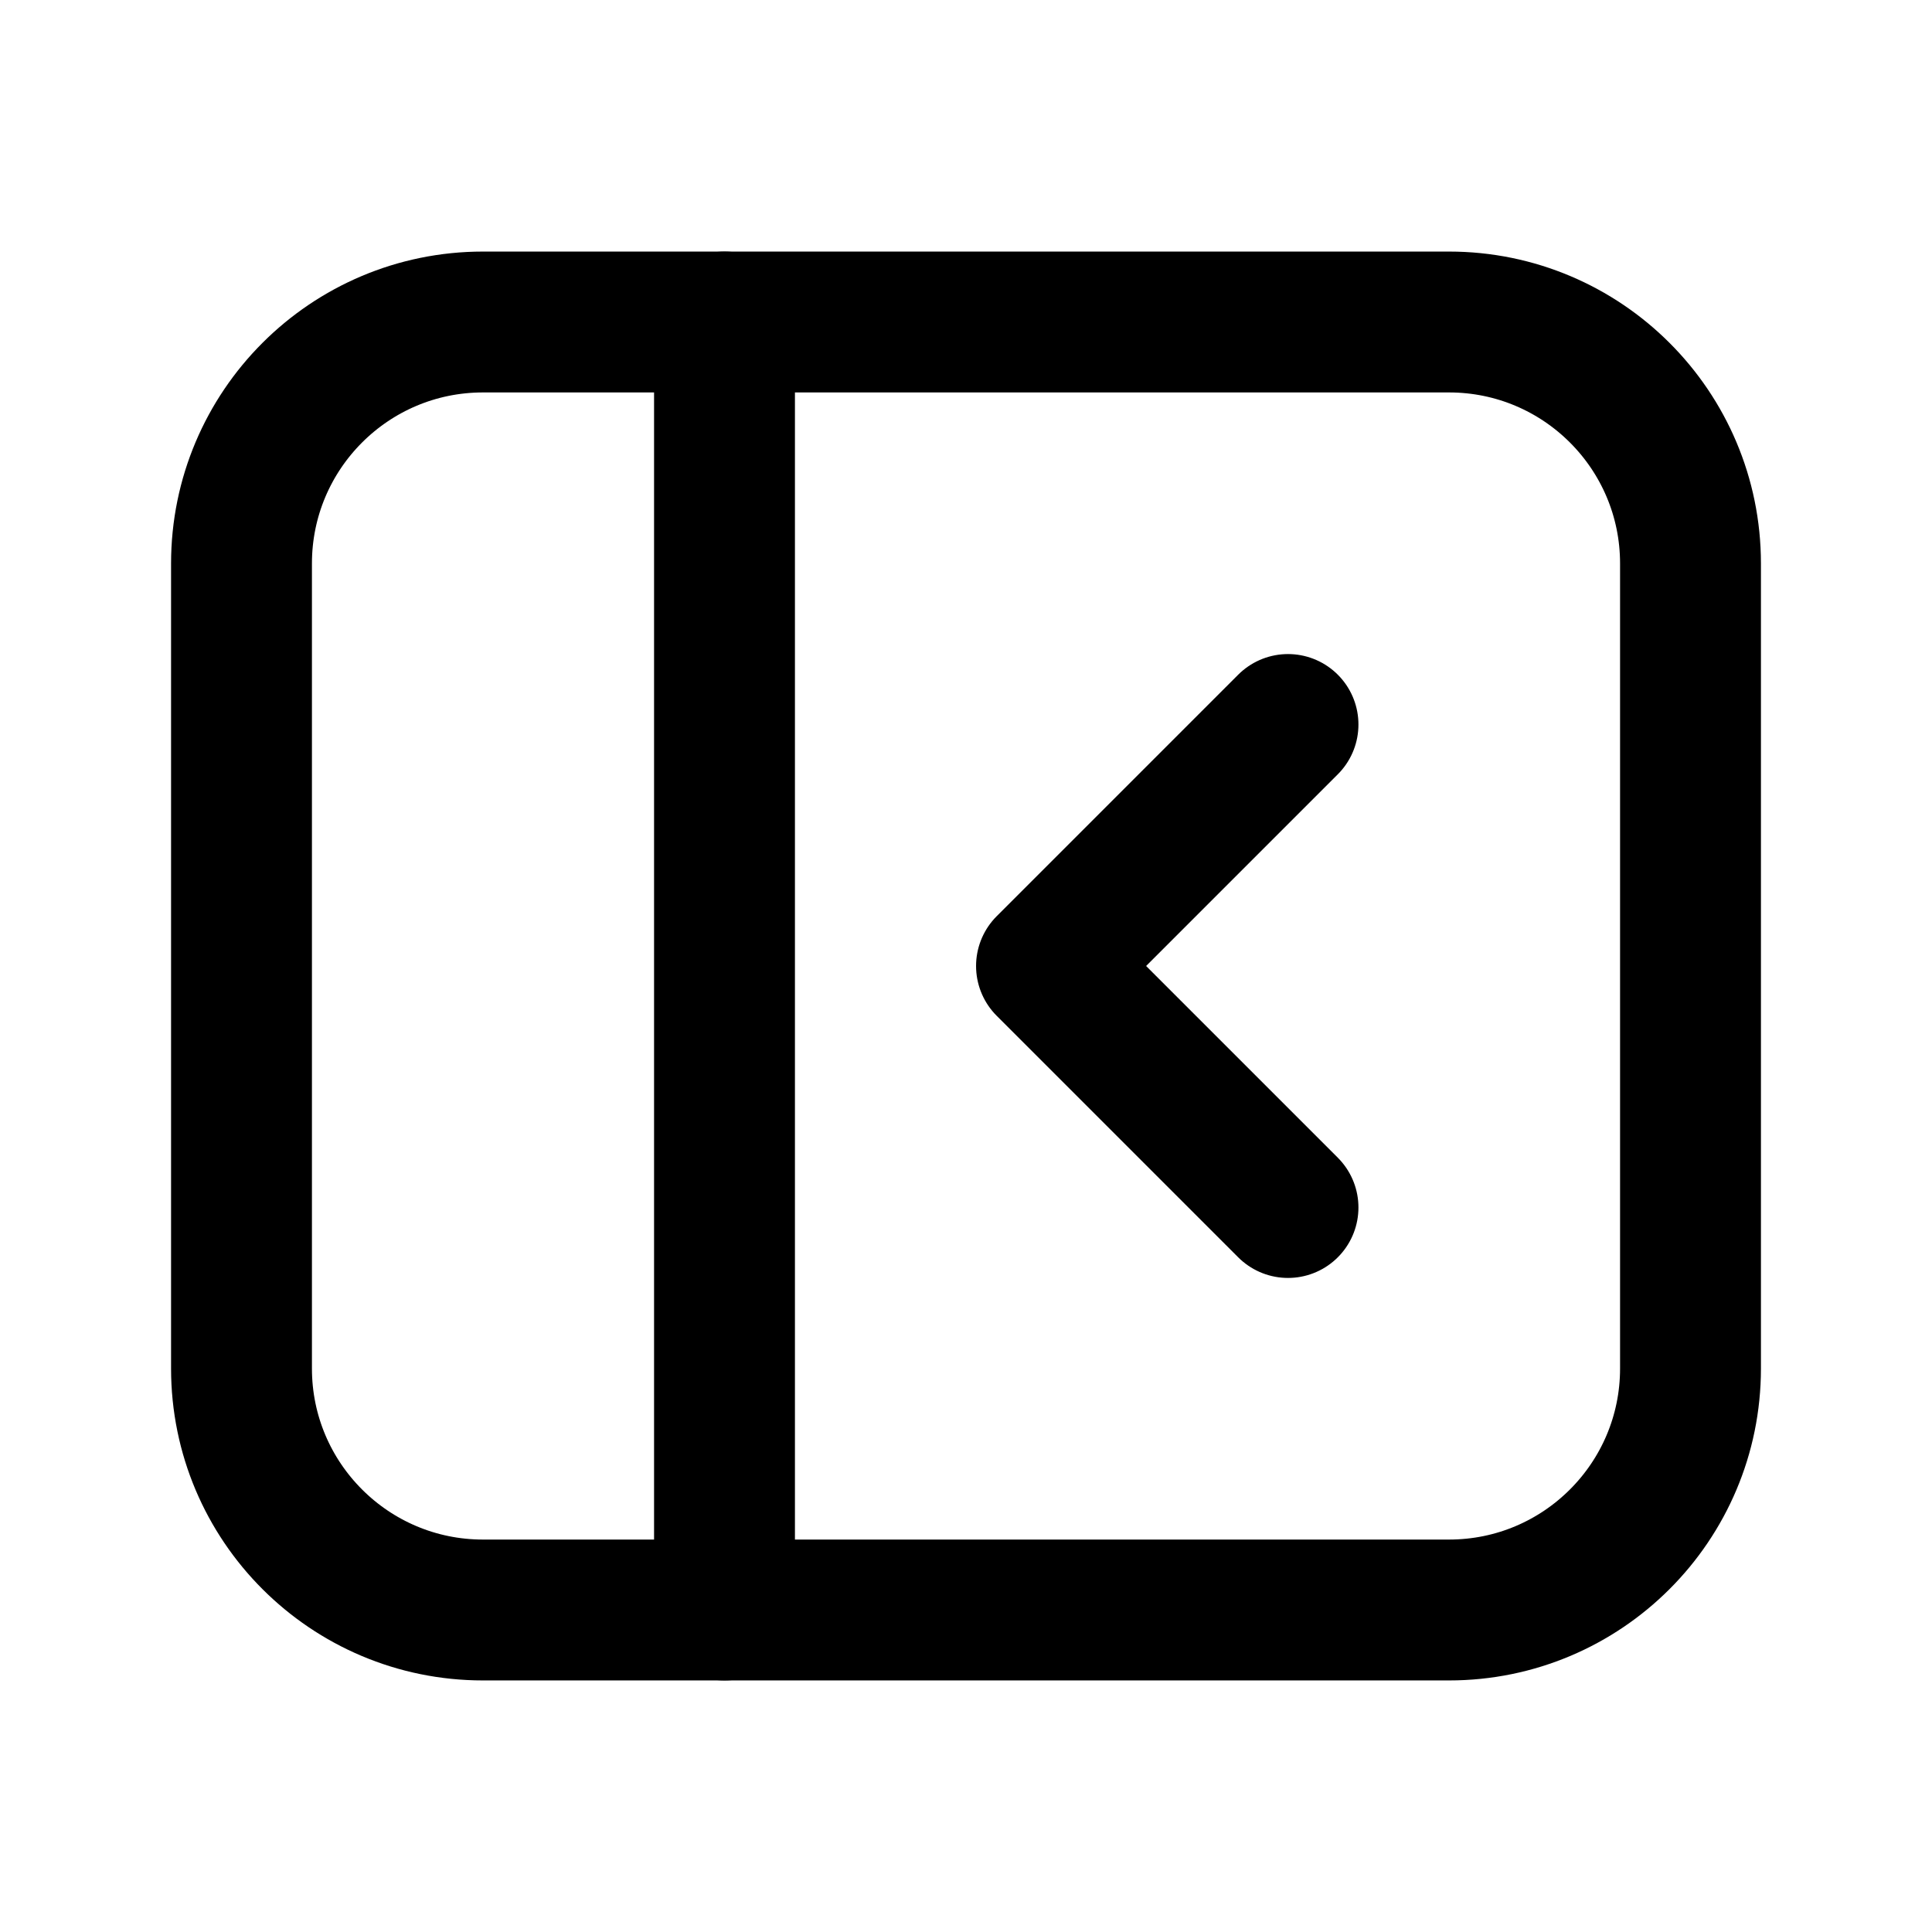
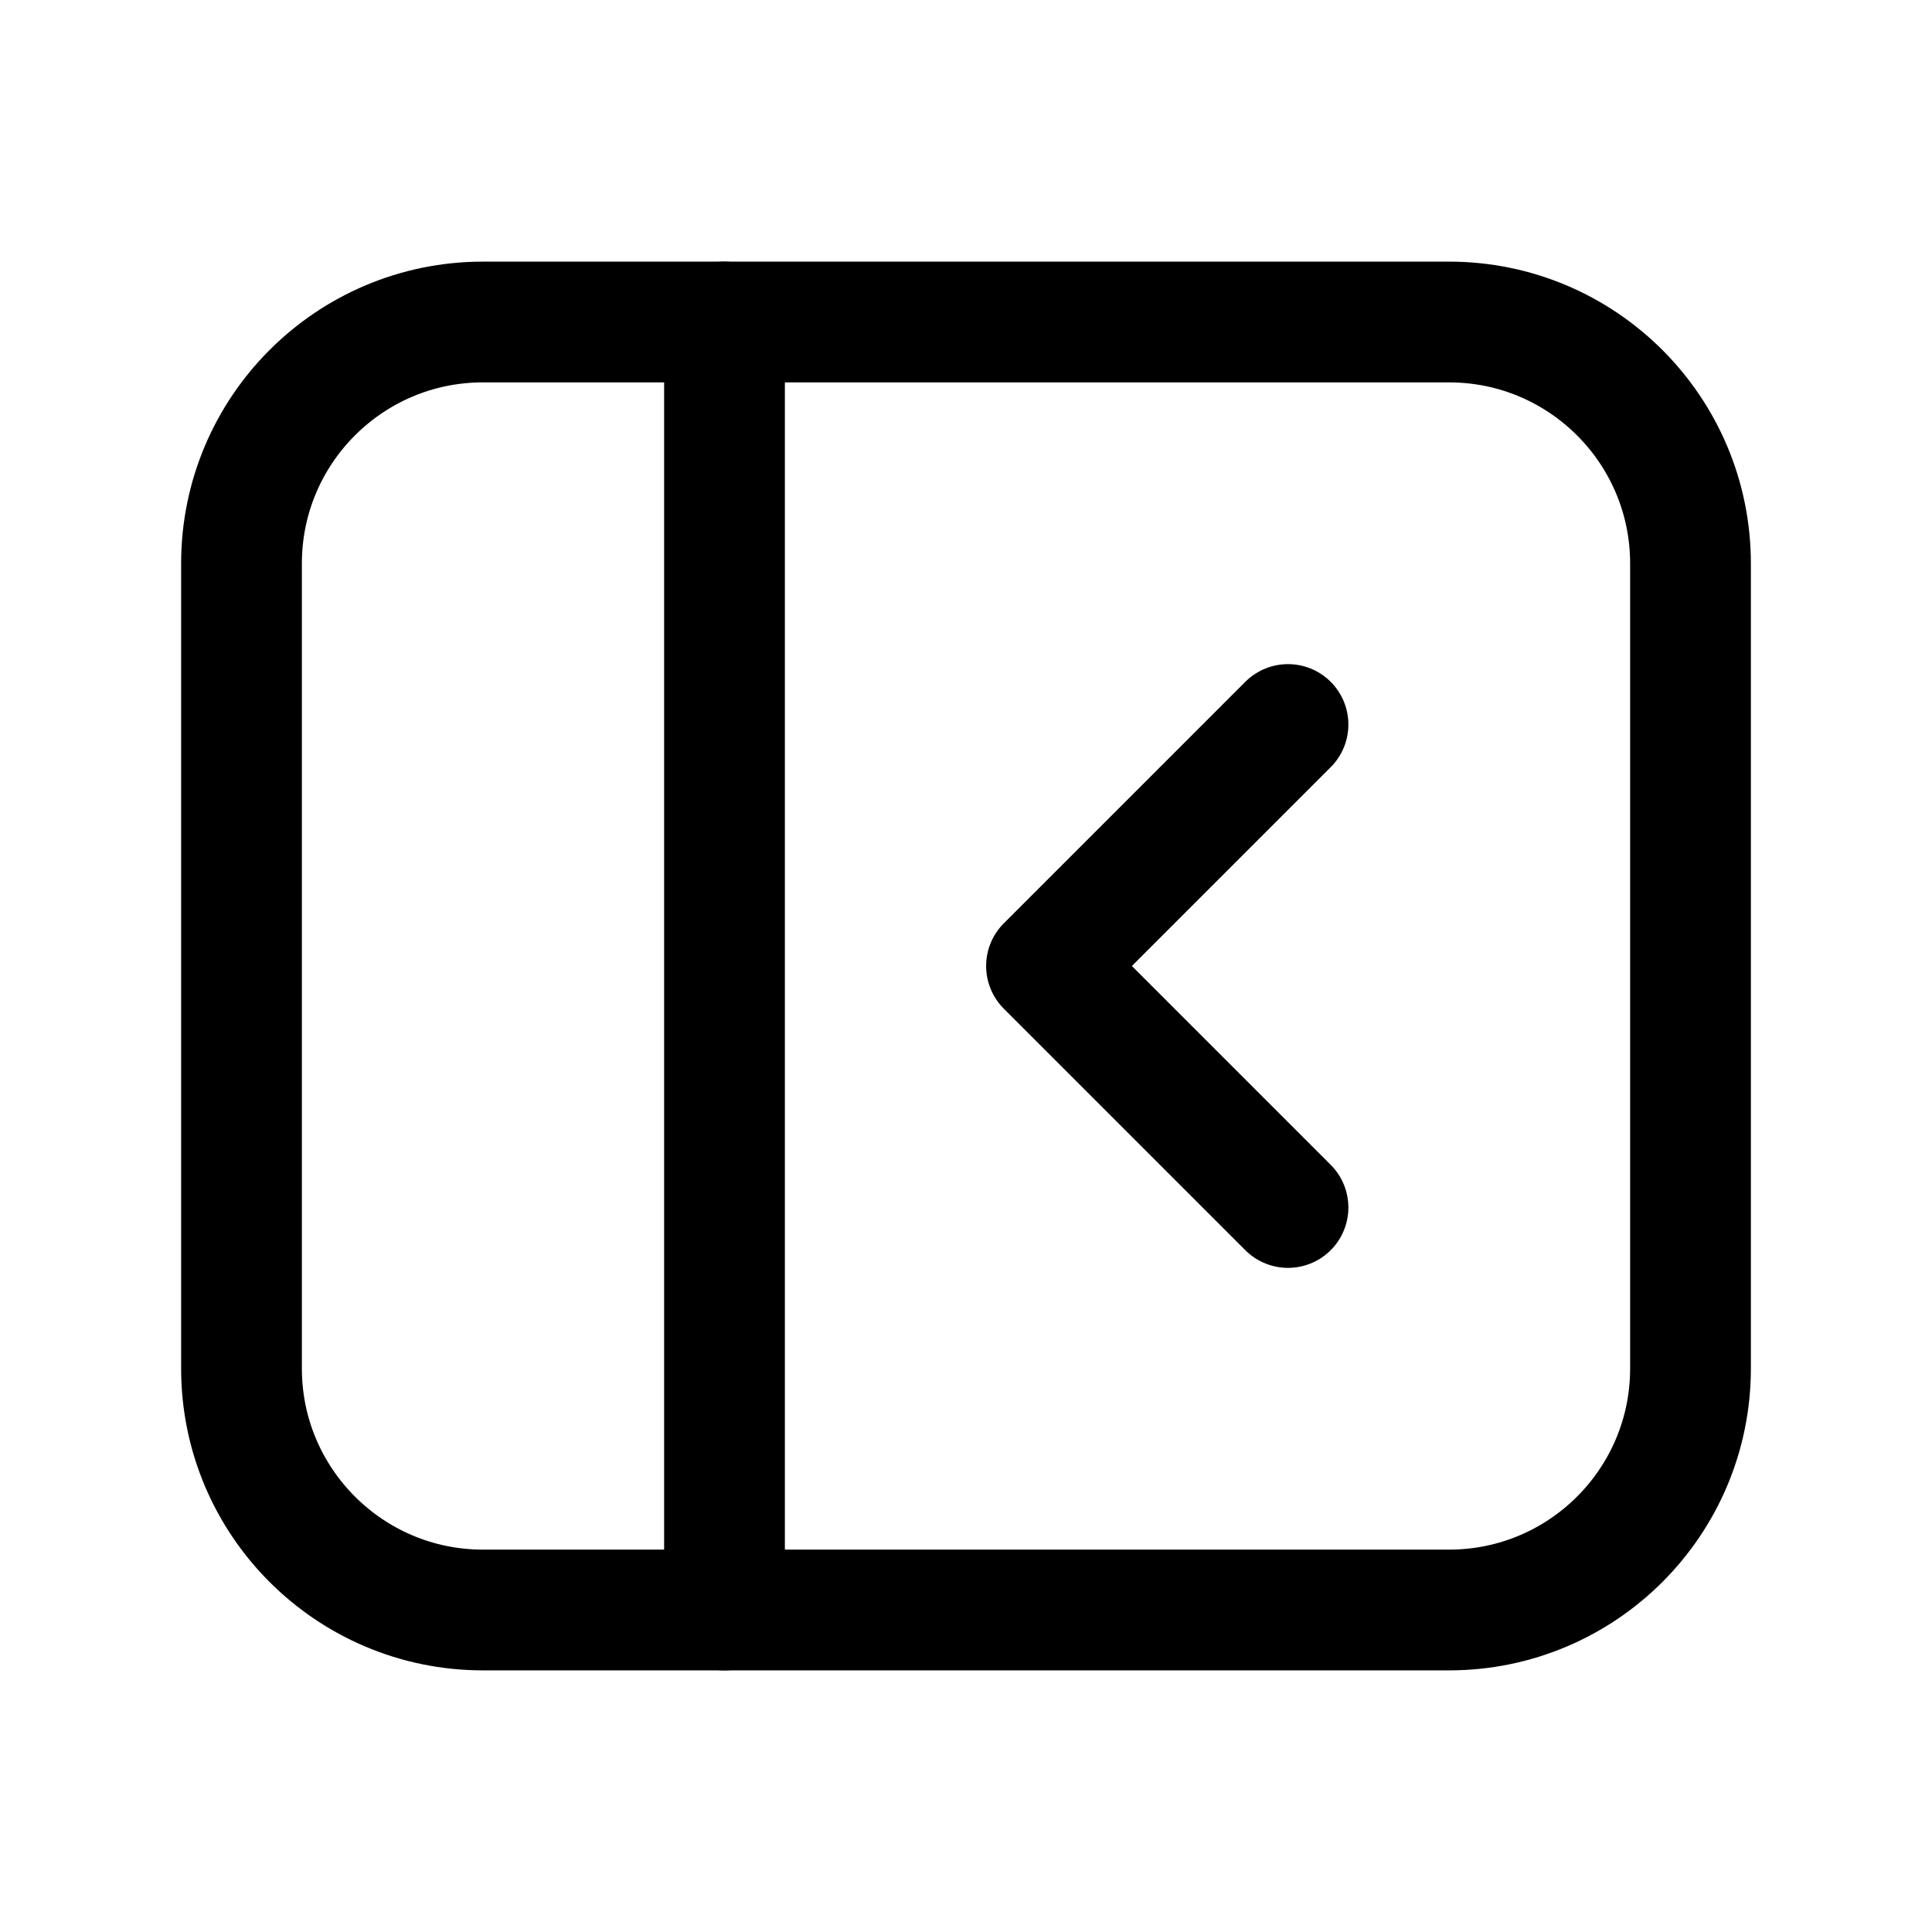
- <svg xmlns="http://www.w3.org/2000/svg" viewBox="0 0 24 24" fill="none" stroke="currentColor" stroke-width="1.75" stroke-linecap="round" stroke-linejoin="round">
+ <svg xmlns="http://www.w3.org/2000/svg" viewBox="0 0 24 24" fill="none" stroke="currentColor" stroke-width="1.5" stroke-linecap="round" stroke-linejoin="round">
  <rect x="3" y="4" width="18" height="16" rx="3" />
  <path d="M9 4v16" />
  <path d="M16 9l-3 3 3 3" />
</svg>
